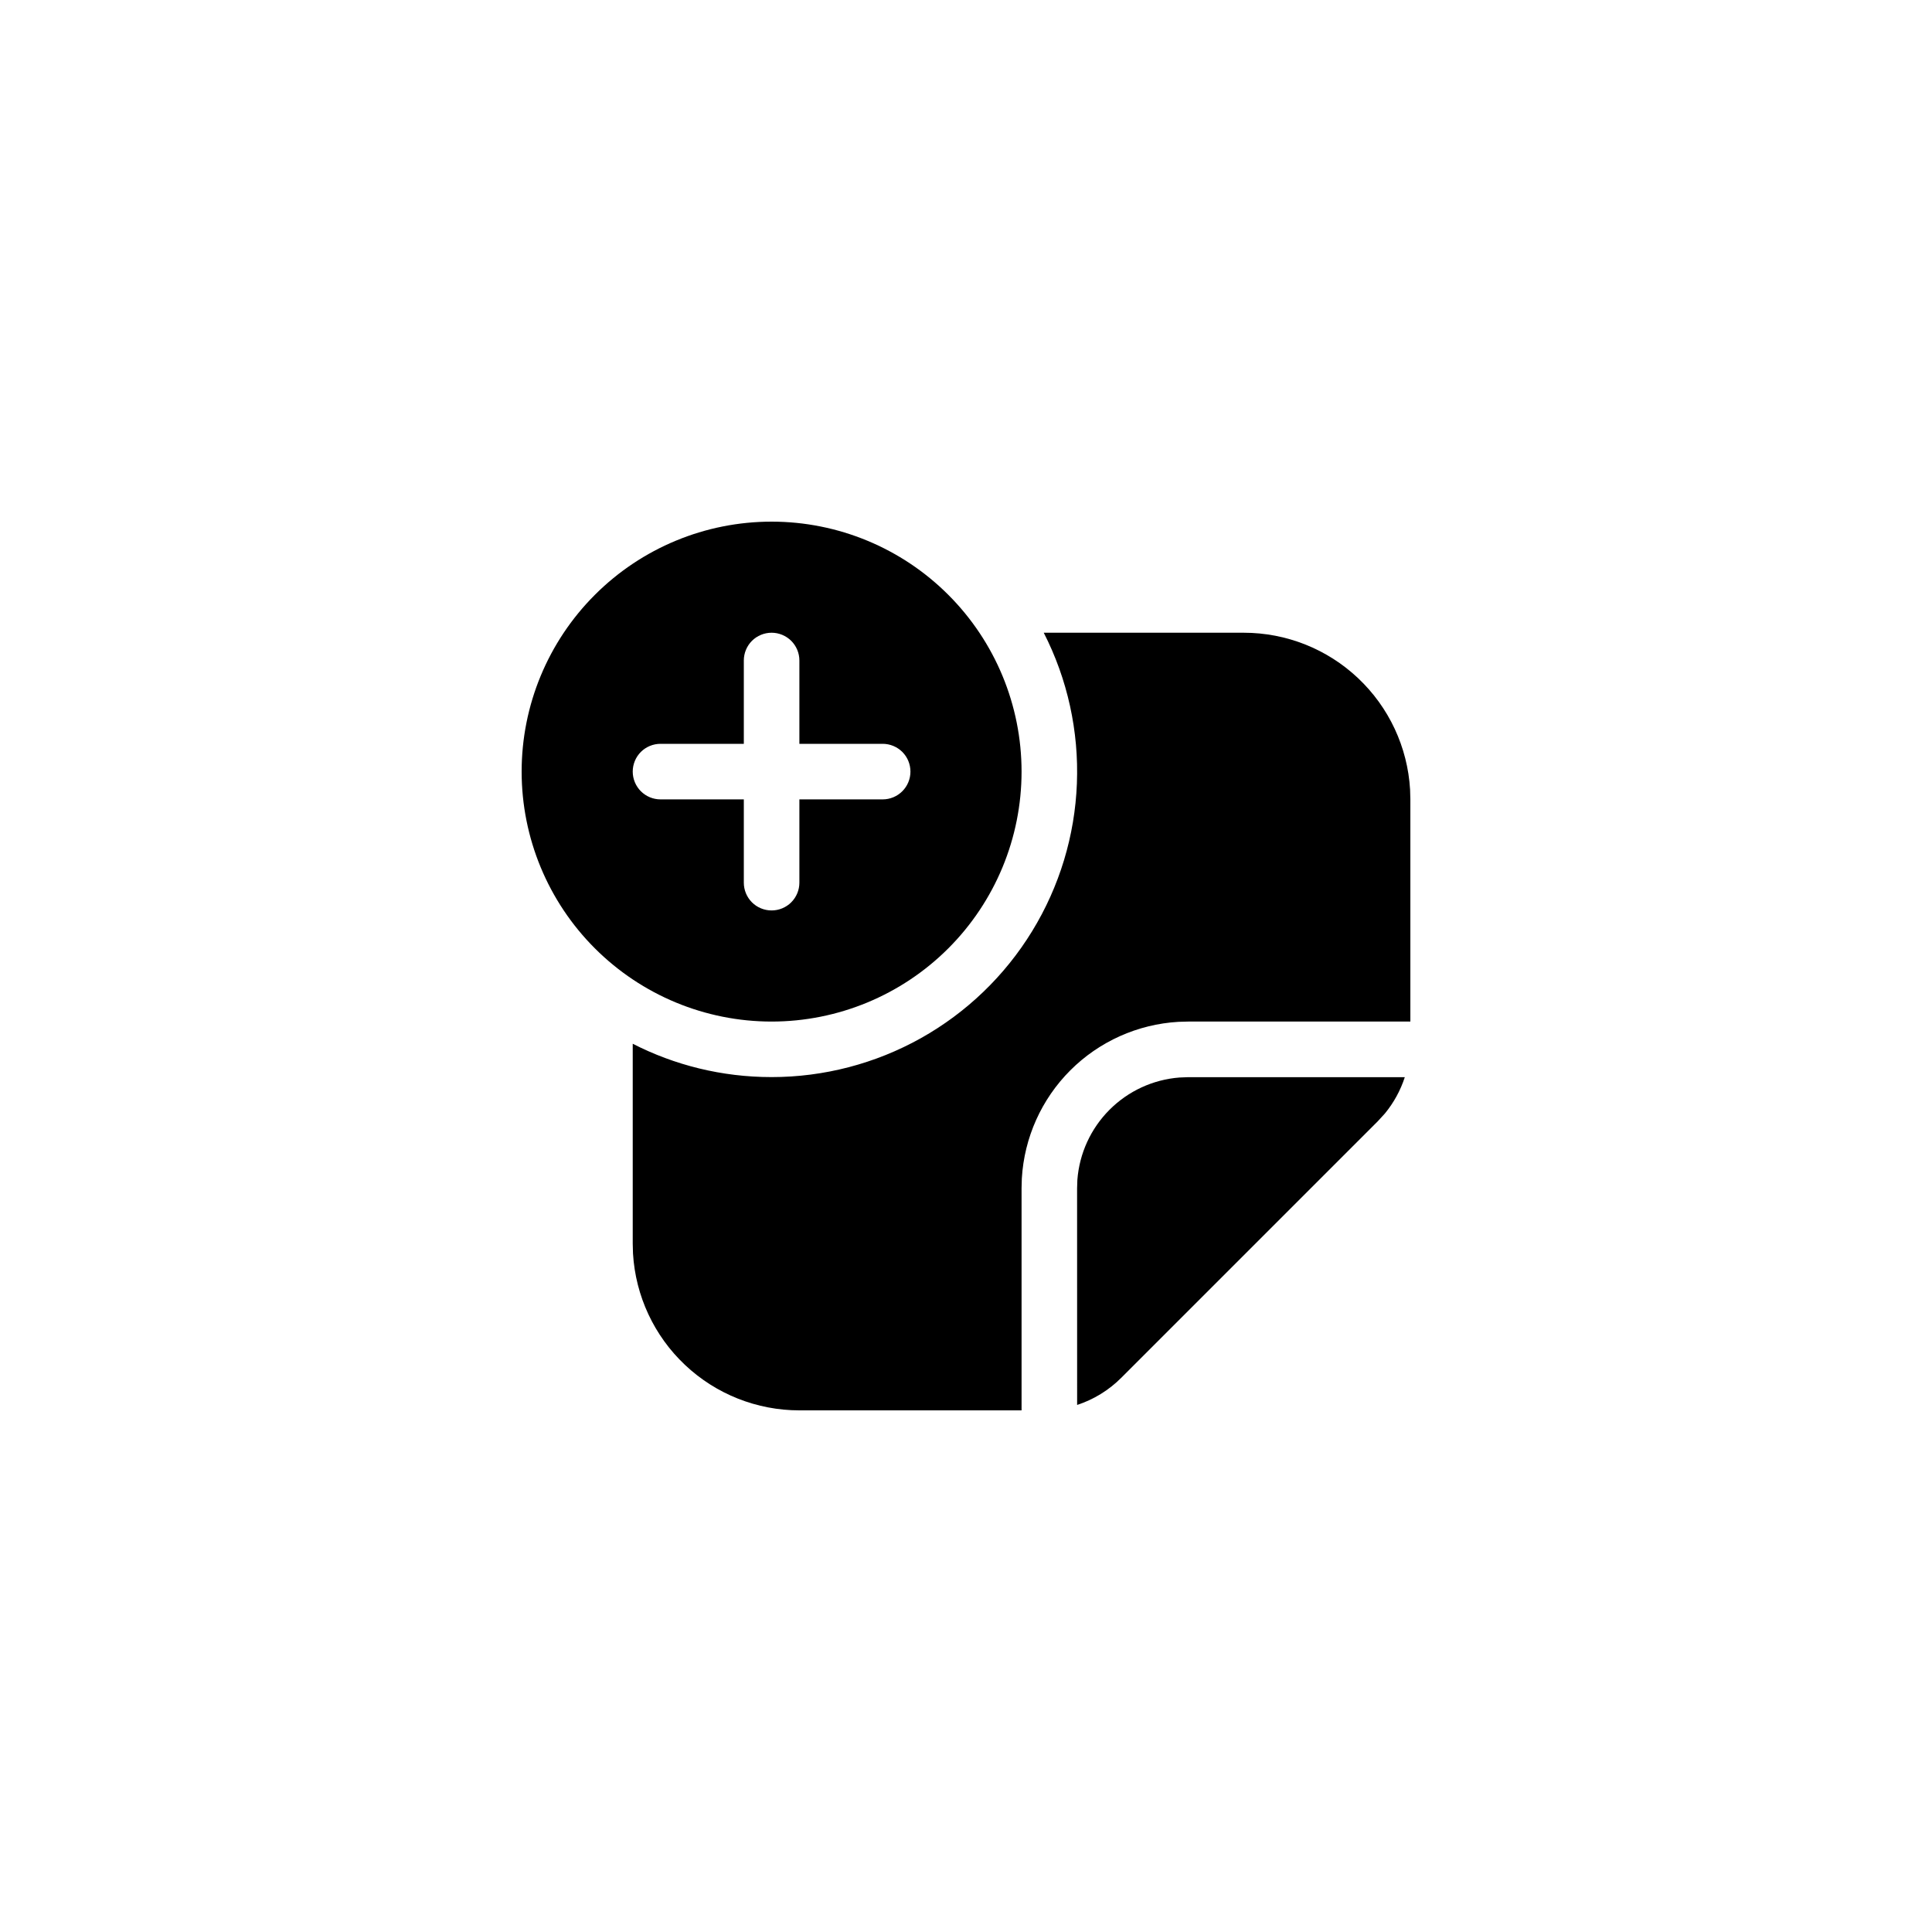
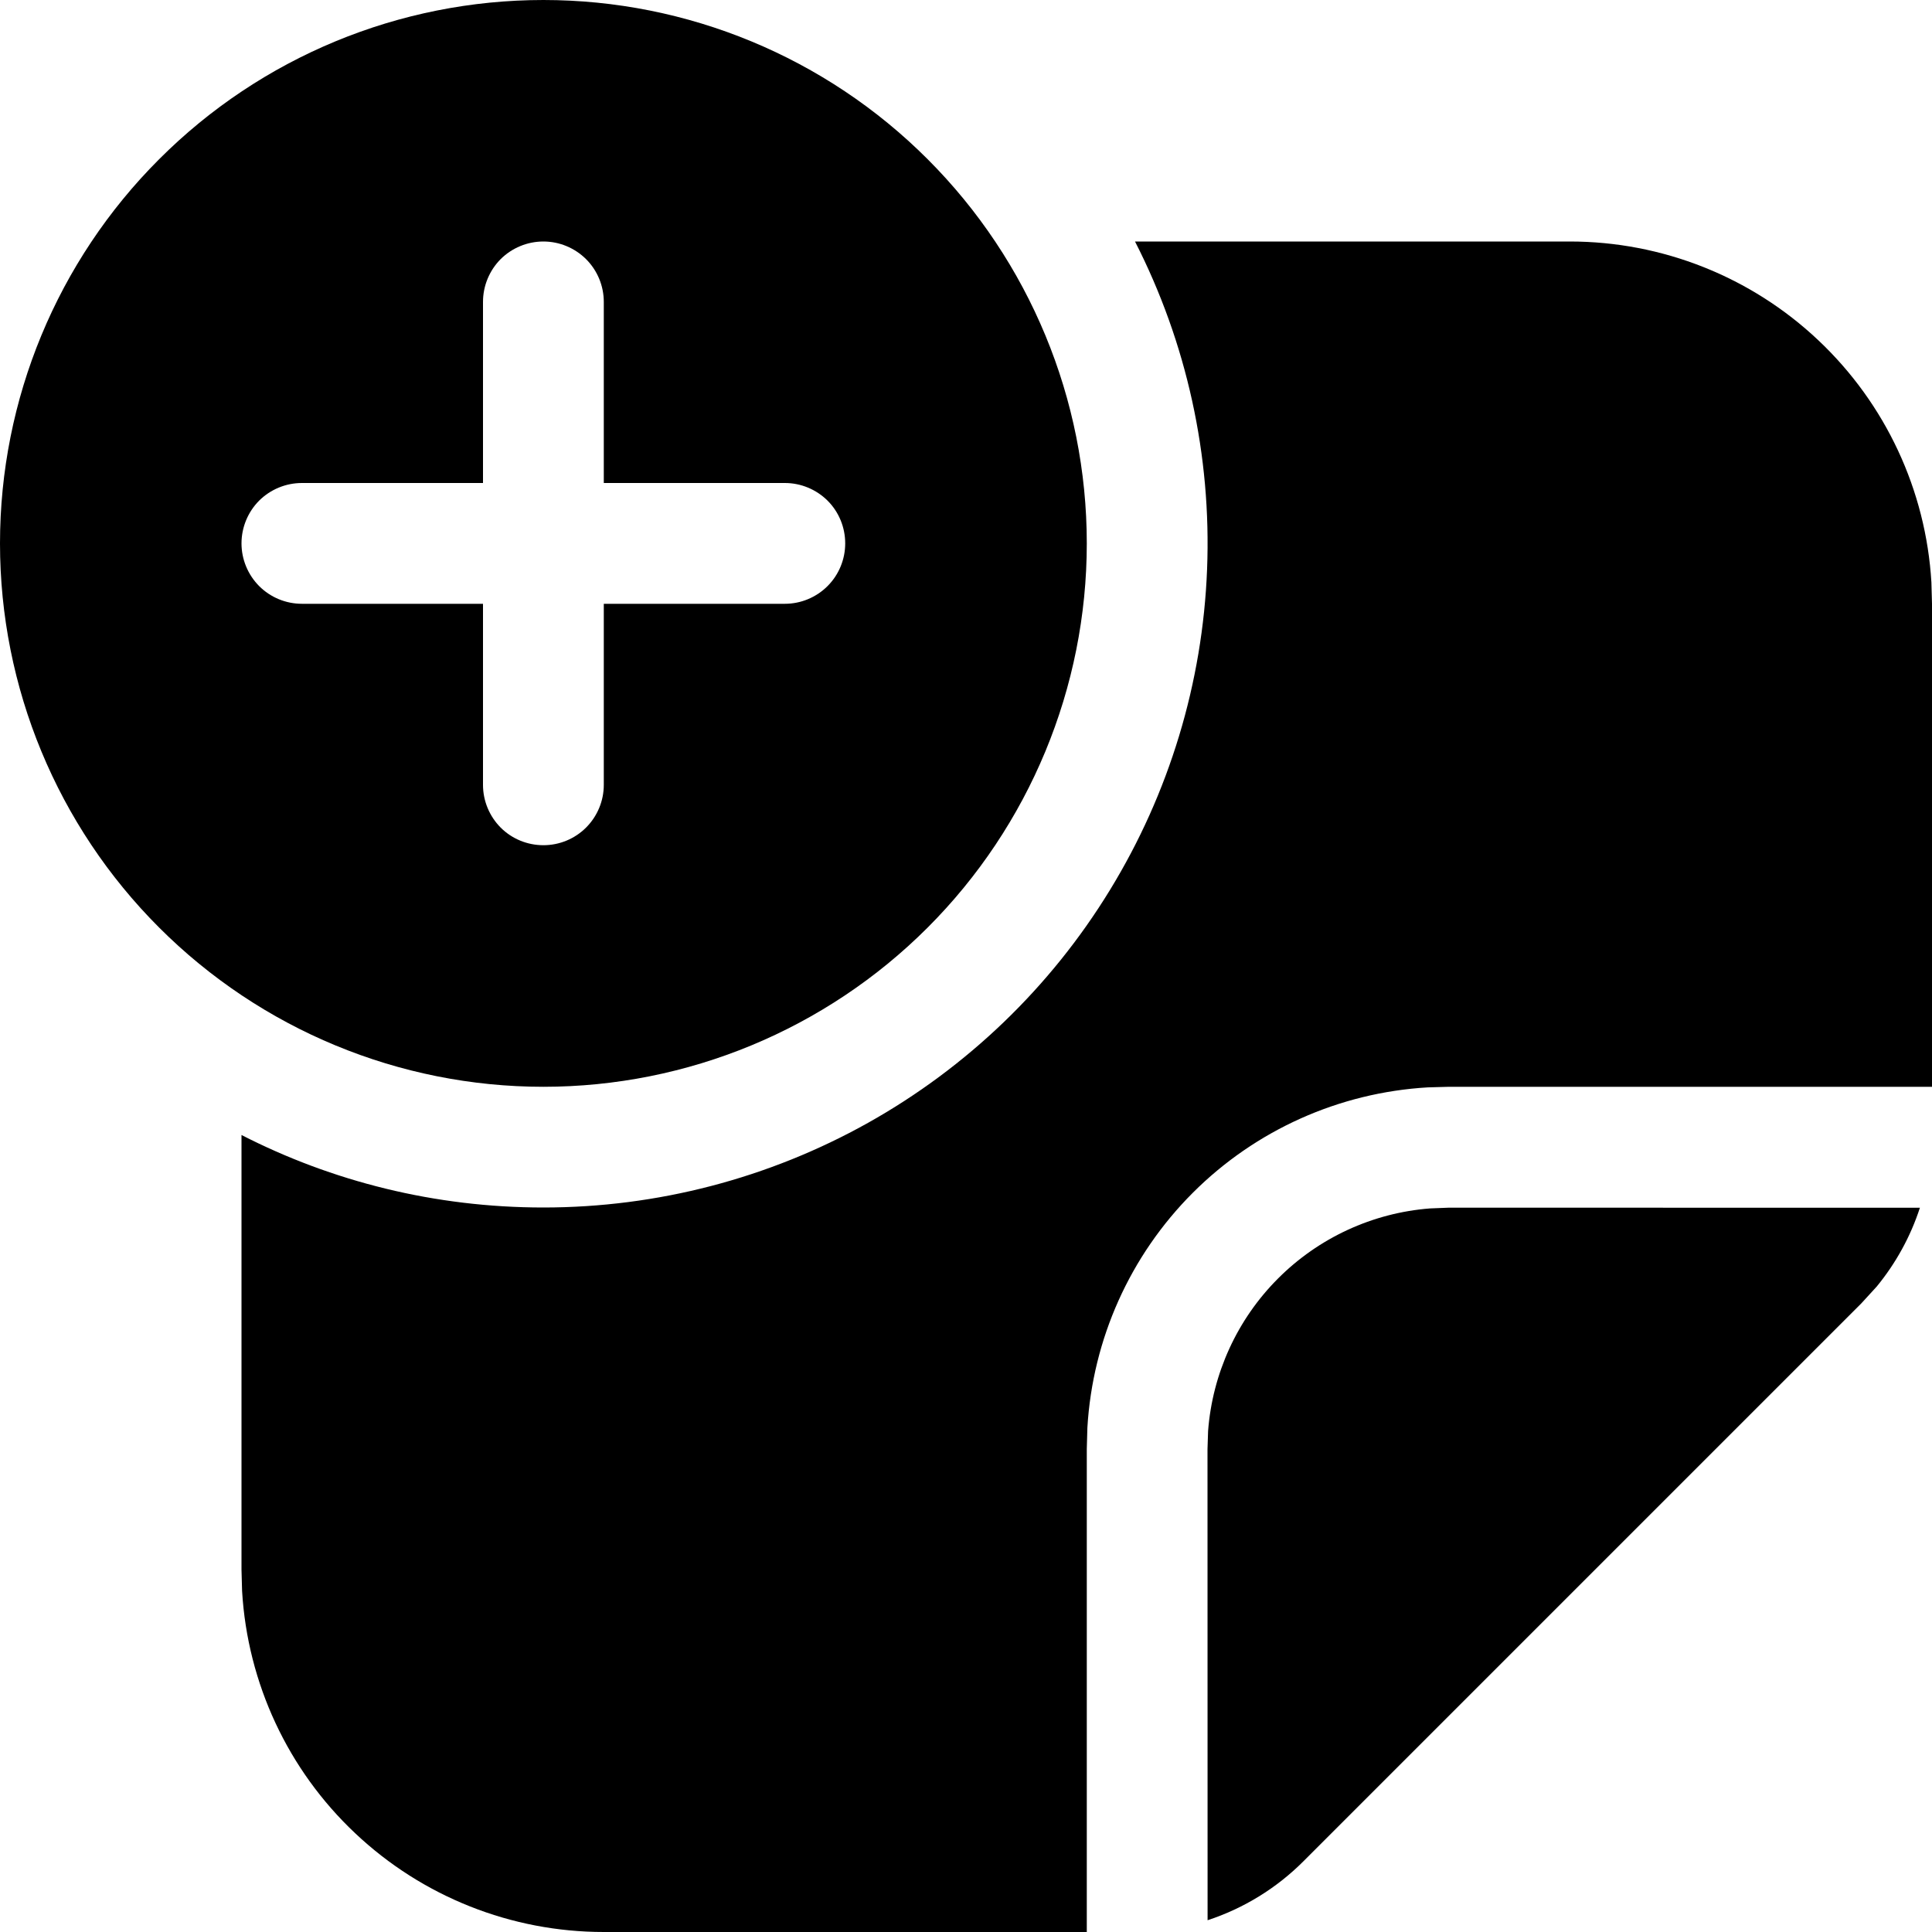
- <svg xmlns="http://www.w3.org/2000/svg" width="50" height="50" viewBox="0 0 50 50" fill="none">
+ <svg xmlns="http://www.w3.org/2000/svg" fill="none" viewBox="13.5 13.5 23 23">
  <path d="M26.438 19.969C26.438 21.684 25.756 23.33 24.543 24.543C23.33 25.756 21.684 26.438 19.969 26.438C18.253 26.438 16.608 25.756 15.395 24.543C14.181 23.33 13.5 21.684 13.5 19.969C13.5 18.253 14.181 16.608 15.395 15.395C16.608 14.181 18.253 13.5 19.969 13.5C21.684 13.5 23.33 14.181 24.543 15.395C25.756 16.608 26.438 18.253 26.438 19.969ZM20.688 17.094C20.688 16.903 20.612 16.72 20.477 16.585C20.342 16.451 20.159 16.375 19.969 16.375C19.778 16.375 19.595 16.451 19.46 16.585C19.326 16.72 19.25 16.903 19.25 17.094L19.25 19.25L17.094 19.25C16.903 19.25 16.72 19.326 16.585 19.46C16.451 19.595 16.375 19.778 16.375 19.969C16.375 20.159 16.451 20.342 16.585 20.477C16.72 20.612 16.903 20.688 17.094 20.688L19.25 20.688L19.25 22.844C19.25 23.034 19.326 23.217 19.46 23.352C19.595 23.487 19.778 23.562 19.969 23.562C20.159 23.562 20.342 23.487 20.477 23.352C20.612 23.217 20.688 23.034 20.688 22.844L20.688 20.688L22.844 20.688C23.034 20.688 23.217 20.612 23.352 20.477C23.487 20.342 23.562 20.159 23.562 19.969C23.562 19.778 23.487 19.595 23.352 19.46C23.217 19.326 23.034 19.25 22.844 19.25L20.688 19.25L20.688 17.094Z" fill="#000" />
  <path d="M19.969 27.875C21.322 27.875 22.653 27.528 23.834 26.867C25.014 26.206 26.006 25.252 26.712 24.098C27.419 22.944 27.818 21.628 27.87 20.276C27.923 18.924 27.628 17.58 27.012 16.375L32.188 16.375C33.288 16.375 34.346 16.795 35.146 17.55C35.947 18.305 36.428 19.336 36.493 20.434L36.5 20.688L36.5 26.438L30.75 26.438L30.497 26.445C29.442 26.507 28.447 26.953 27.7 27.7C26.953 28.447 26.507 29.442 26.445 30.497L26.438 30.75L26.438 36.5L20.688 36.5C19.587 36.5 18.529 36.08 17.729 35.325C16.928 34.571 16.447 33.539 16.382 32.441L16.375 32.188L16.375 27.012C17.453 27.564 18.675 27.875 19.969 27.875Z" fill="#000" />
  <path d="M36.356 27.878C36.245 28.22 36.07 28.538 35.842 28.816L35.658 29.017L29.015 35.66C28.693 35.982 28.302 36.22 27.876 36.36L27.875 30.752L27.882 30.536C27.934 29.852 28.228 29.208 28.713 28.722C29.197 28.236 29.84 27.939 30.524 27.886L30.75 27.877L36.356 27.878Z" fill="#000" />
</svg>
